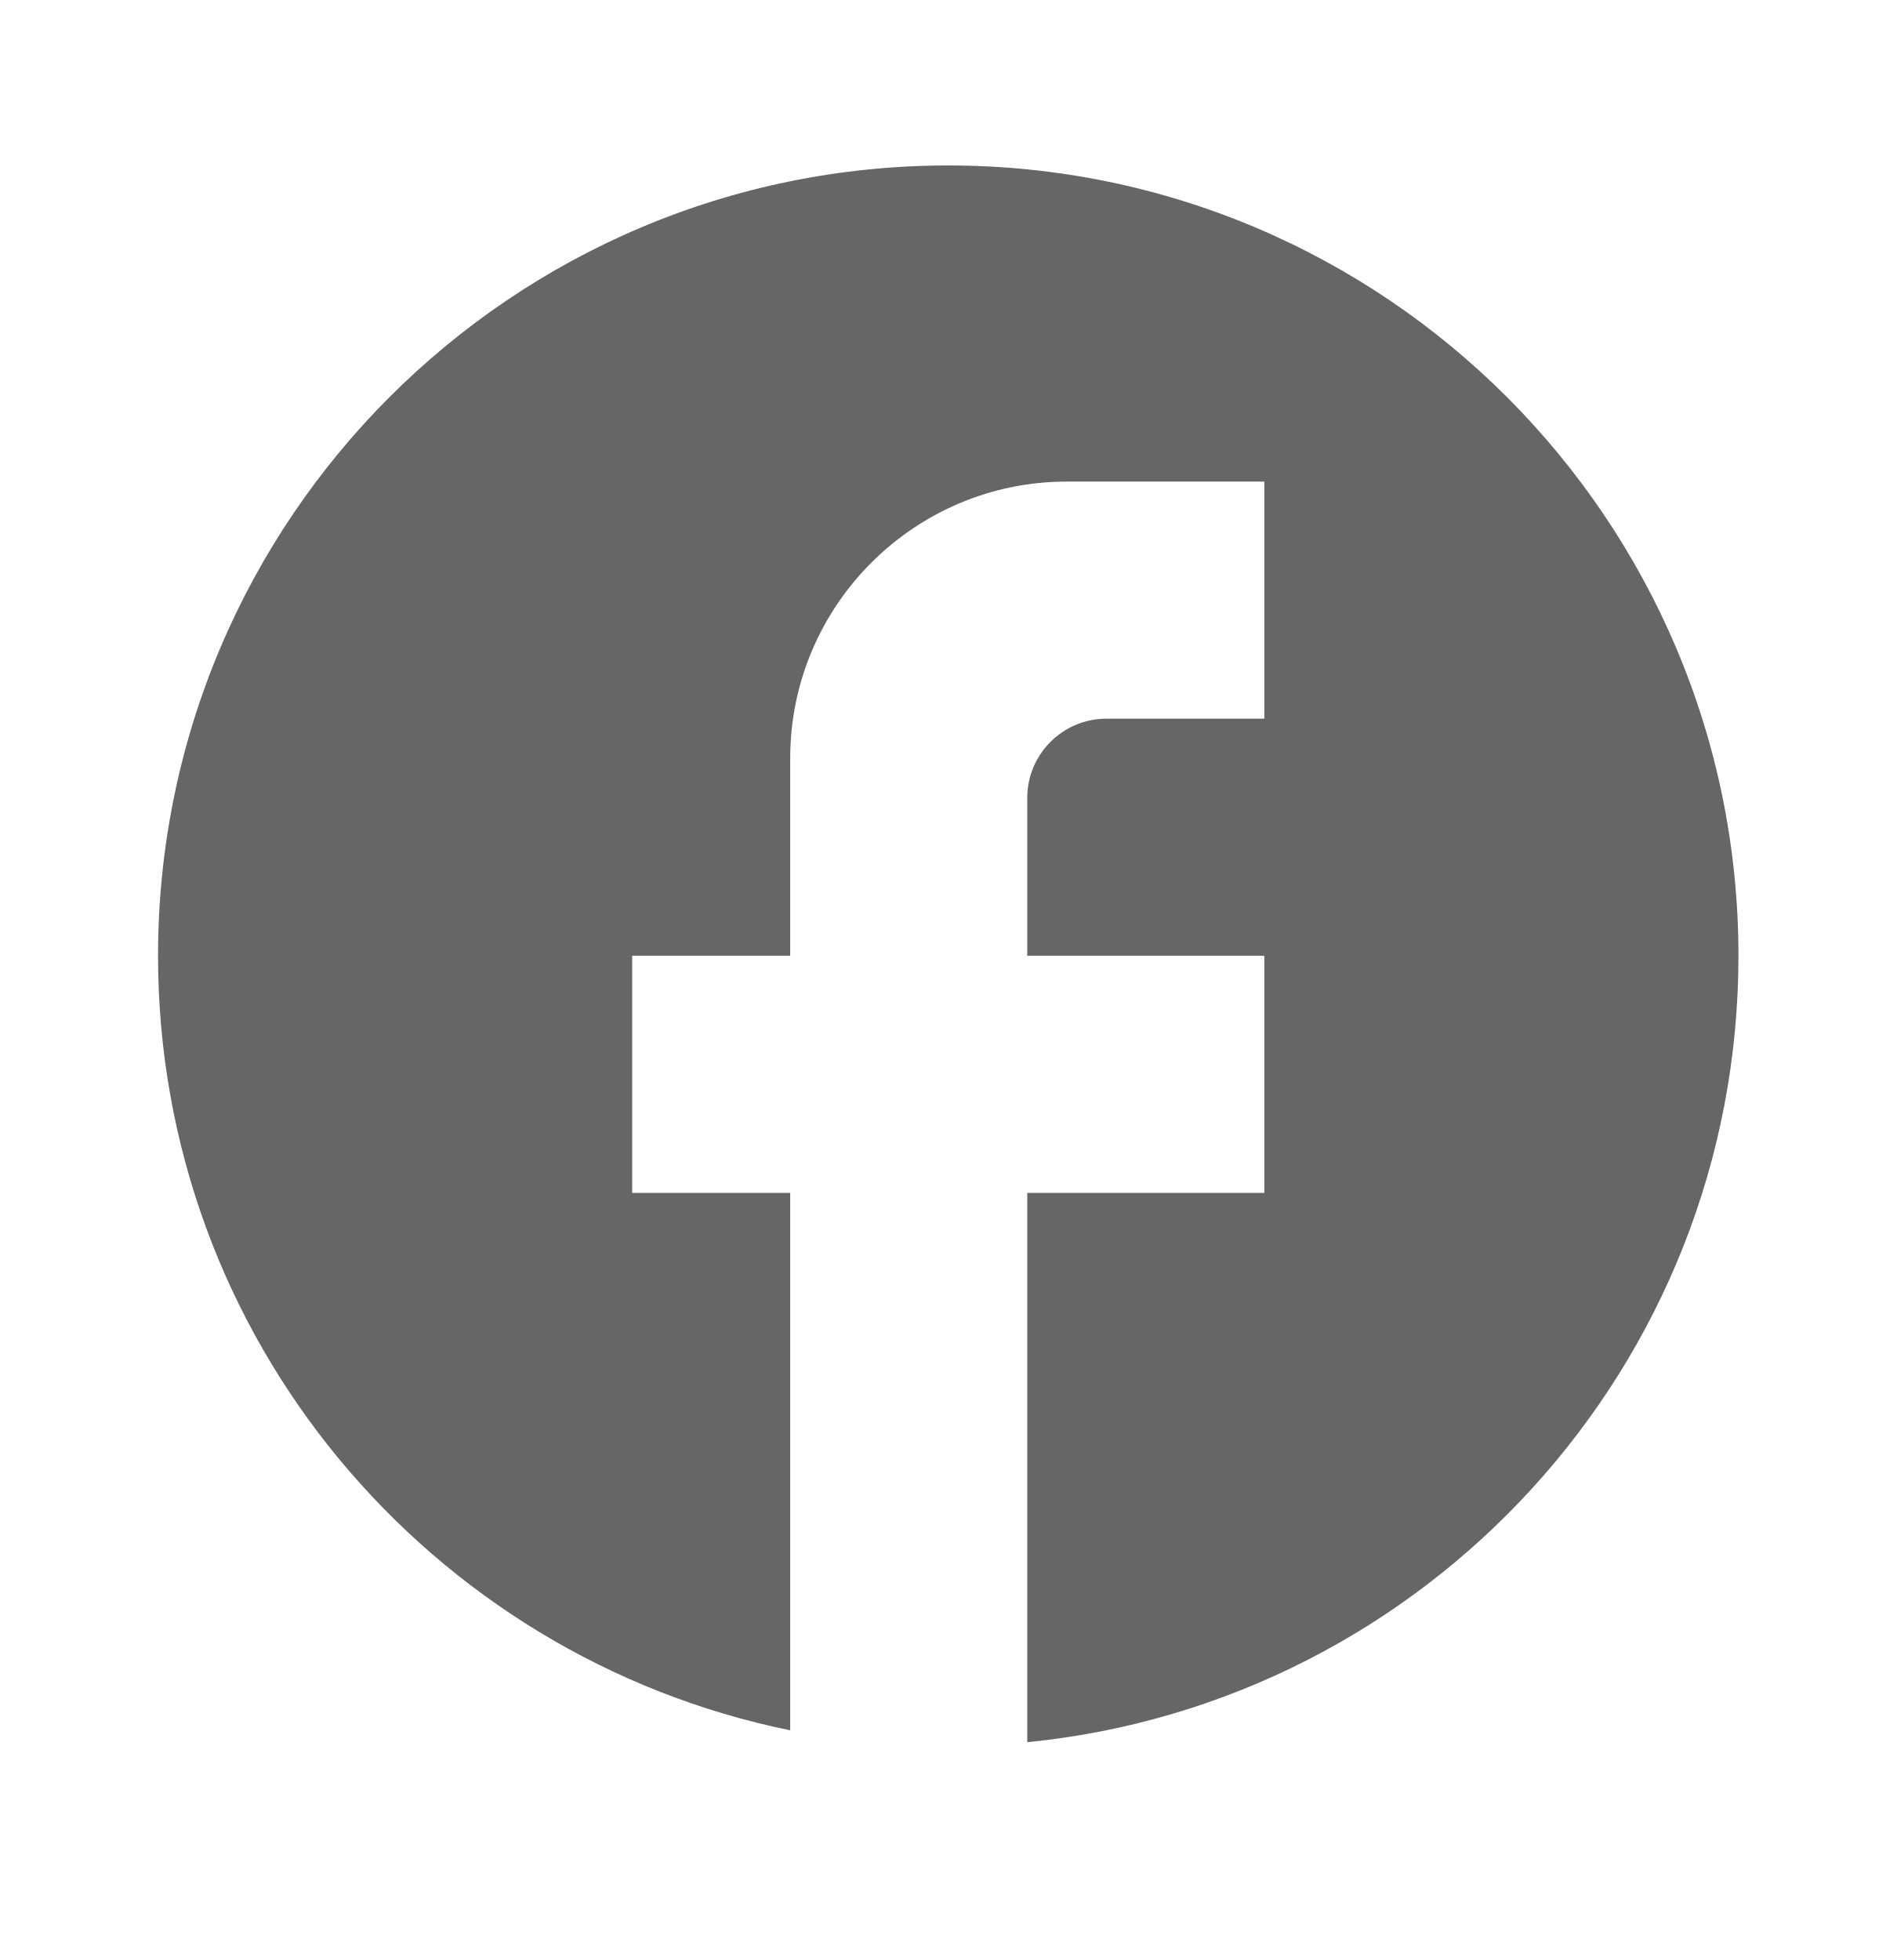
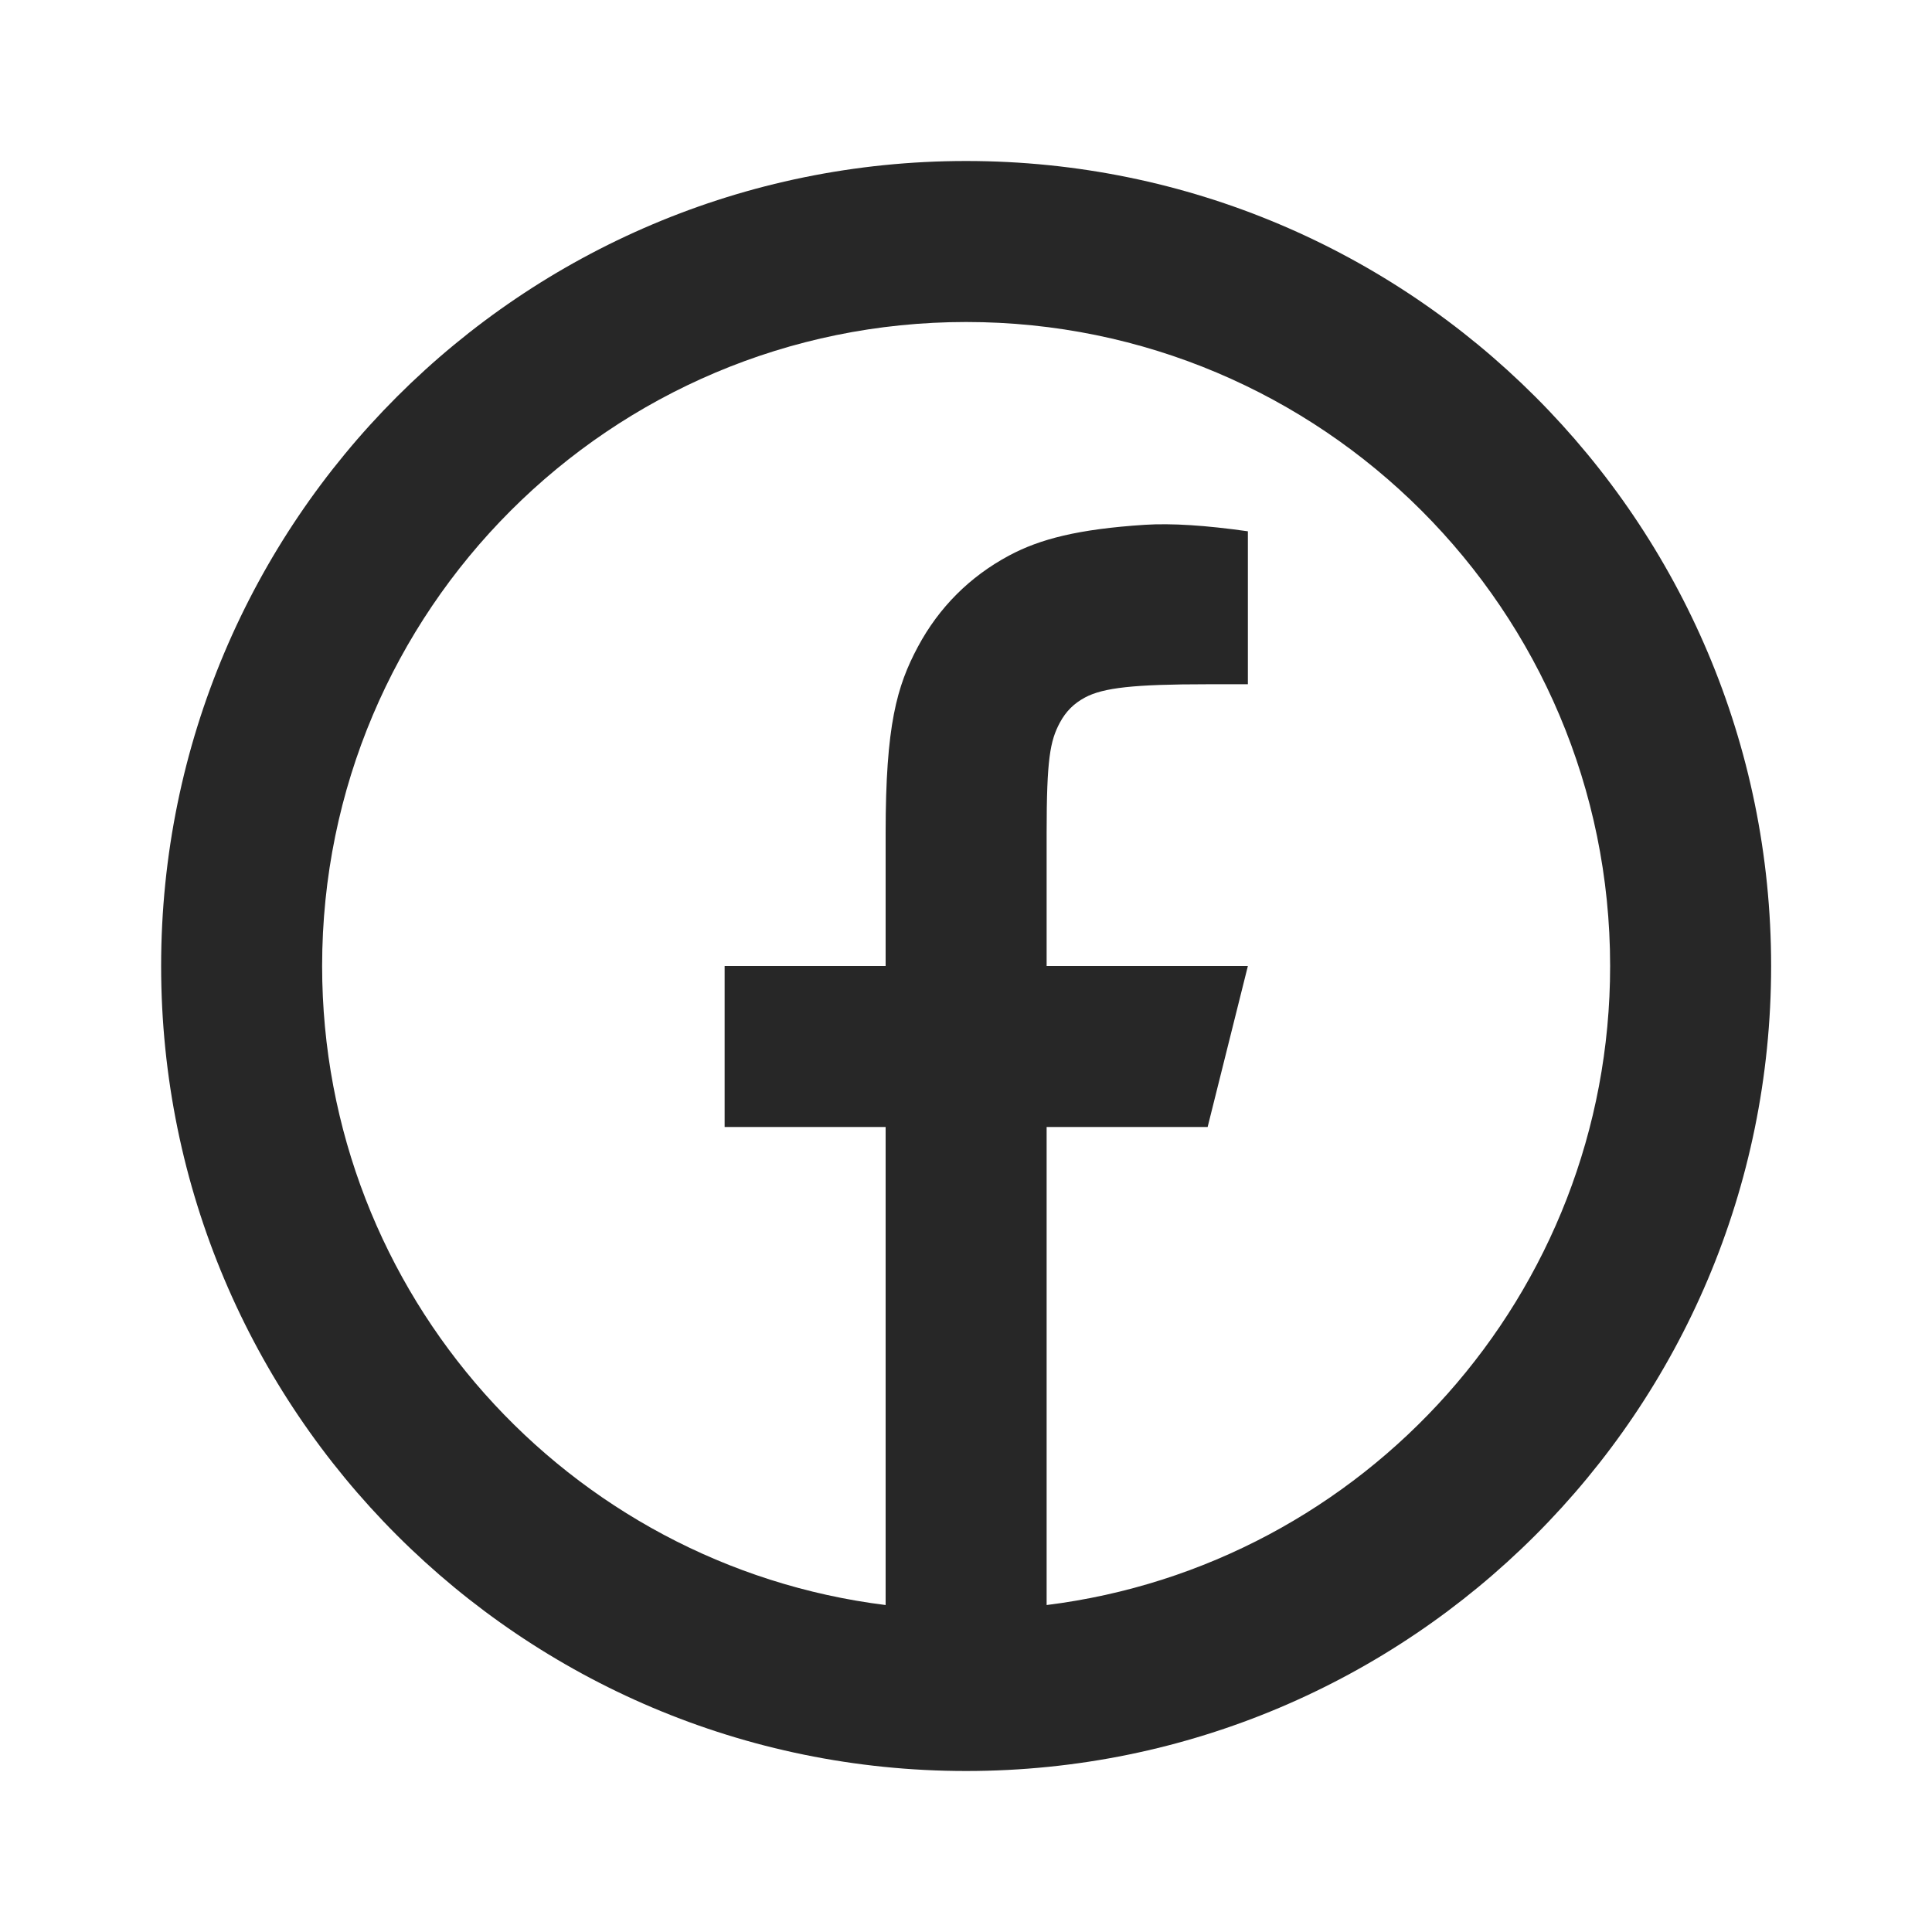
- <svg xmlns="http://www.w3.org/2000/svg" width="30" height="31" viewBox="0 0 30 31" fill="none">
-   <path d="M27.5 15.117C27.5 8.217 21.9 2.617 15 2.617C8.1 2.617 2.5 8.217 2.5 15.117C2.5 21.167 6.8 26.205 12.5 27.367V18.867H10V15.117H12.5V11.992C12.5 9.58 14.463 7.617 16.875 7.617H20V11.367H17.5C16.812 11.367 16.25 11.93 16.25 12.617V15.117H20V18.867H16.25V27.555C22.562 26.93 27.5 21.605 27.5 15.117Z" fill="#666666" />
+ <svg xmlns="http://www.w3.org/2000/svg" width="30" height="30" viewBox="0 0 30 30" fill="none">
+   <path d="M16.252 24.923C21.185 24.308 25.002 20.099 25.002 15C25.002 9.477 20.525 5 15.002 5C9.479 5 5.002 9.477 5.002 15C5.002 20.099 8.819 24.308 13.752 24.923V17.5H11.252V15H13.752V12.932C13.752 11.261 13.926 10.655 14.253 10.043C14.58 9.432 15.059 8.953 15.67 8.626C16.149 8.37 16.742 8.216 17.779 8.149C18.191 8.123 18.723 8.157 19.377 8.25V10.625H18.752C17.605 10.625 17.132 10.679 16.849 10.83C16.674 10.924 16.551 11.047 16.457 11.222C16.306 11.505 16.252 11.786 16.252 12.932V15H19.377L18.752 17.5H16.252V24.923ZM15.002 27.5C8.098 27.5 2.502 21.904 2.502 15C2.502 8.096 8.098 2.5 15.002 2.5C21.905 2.5 27.502 8.096 27.502 15C27.502 21.904 21.905 27.5 15.002 27.5Z" fill="#272727" />
</svg>
